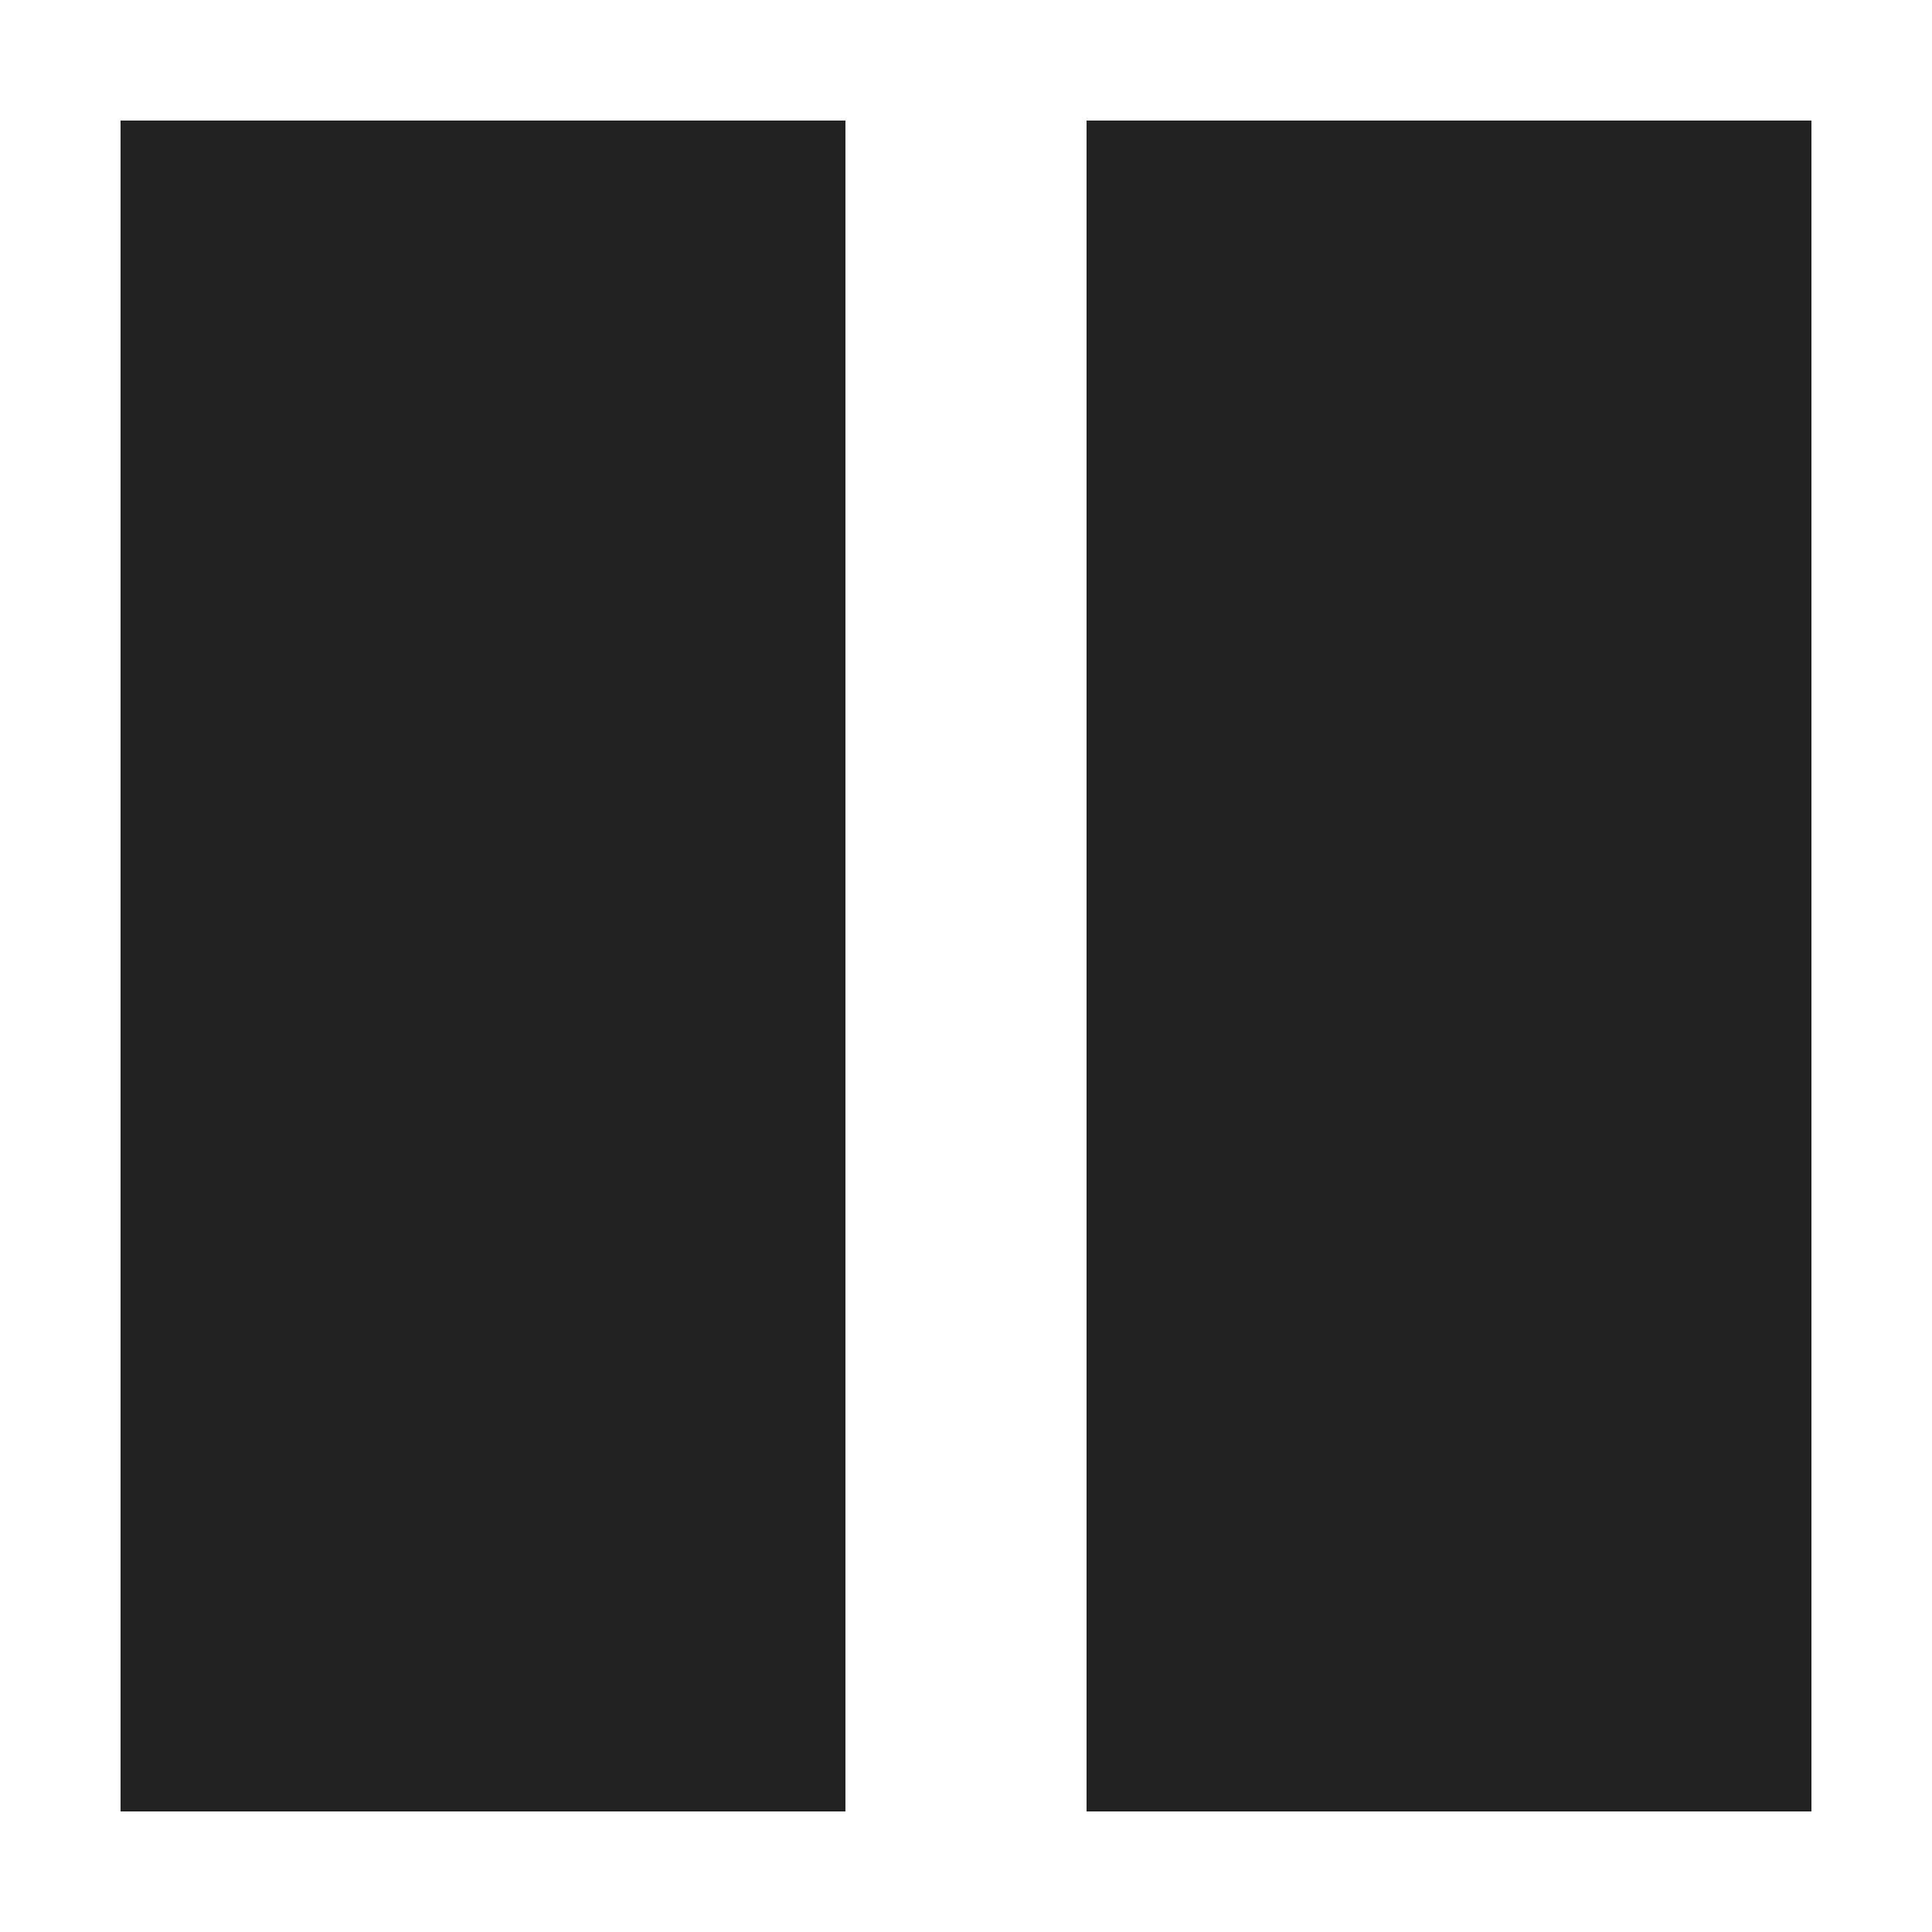
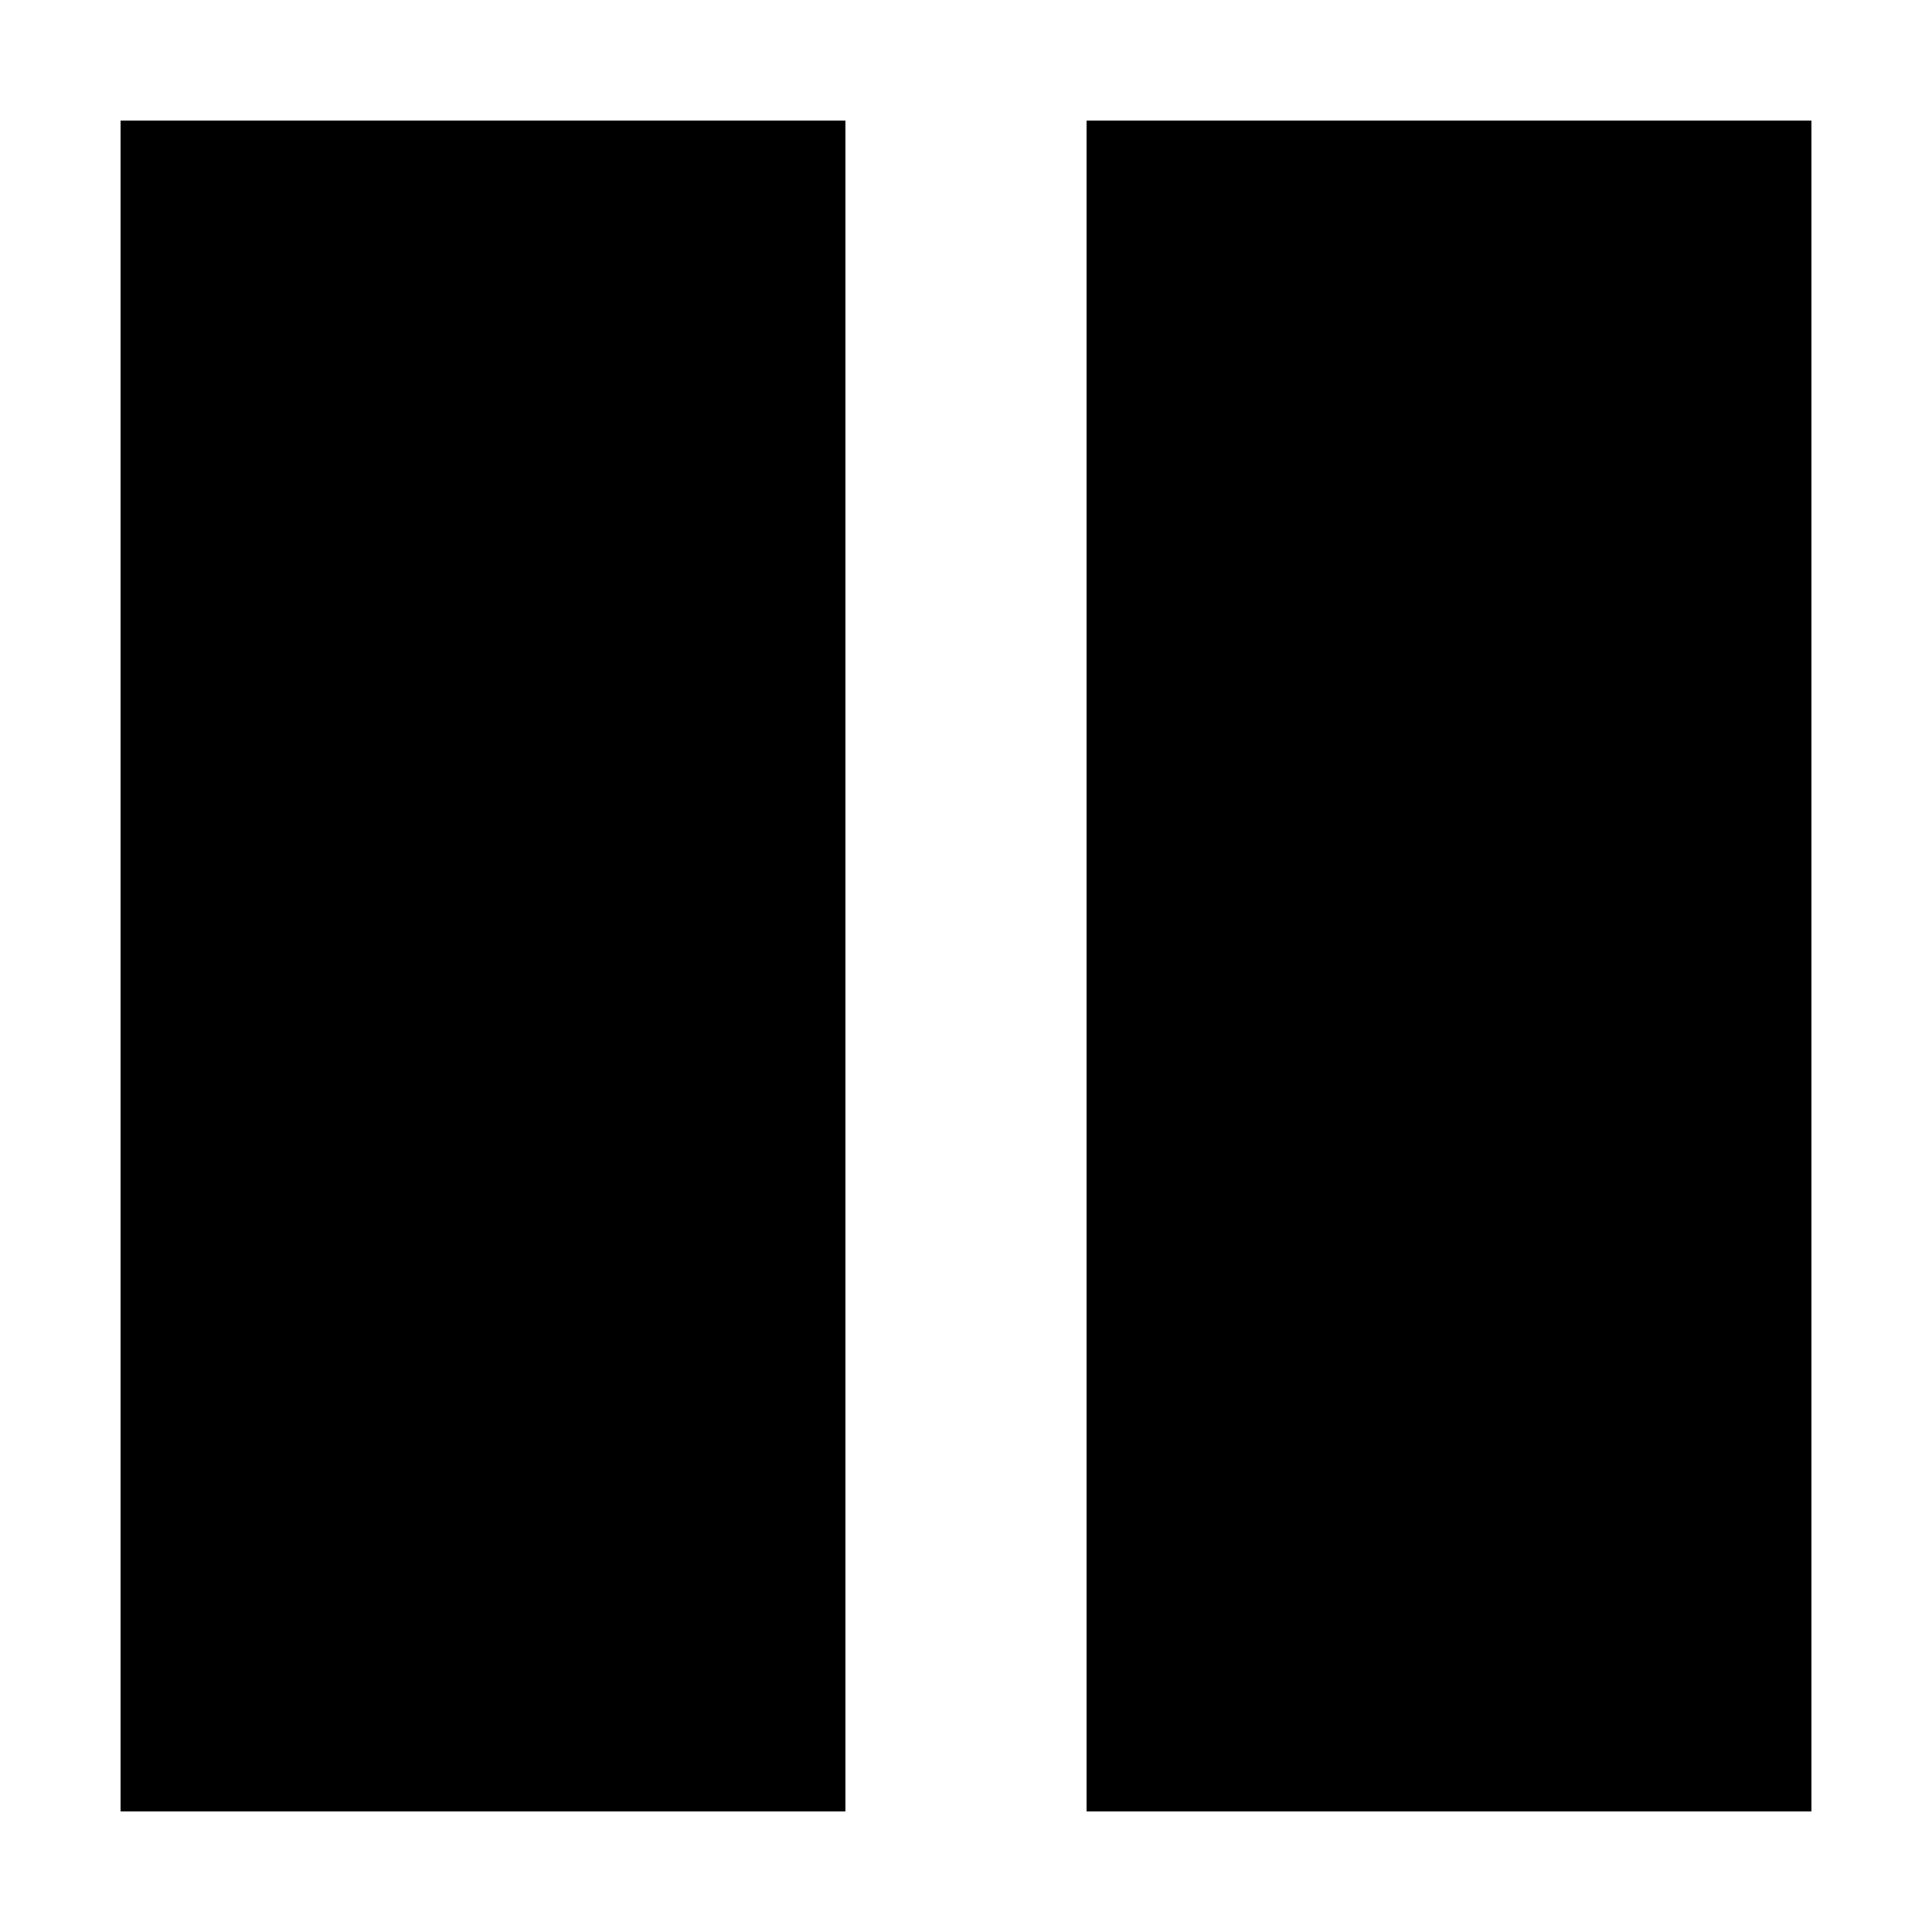
<svg xmlns="http://www.w3.org/2000/svg" xmlns:xlink="http://www.w3.org/1999/xlink" width="16" height="16" id="svg2" version="1.1" shape-rendering="crispEdges">
  <defs id="defs4">
    <linearGradient id="linearGradient5306">
      <stop style="stop-color:#ffffff;stop-opacity:0.099;" offset="0" id="stop5308" />
      <stop style="stop-color:#ffffff;stop-opacity:0;" offset="1" id="stop5310" />
    </linearGradient>
    <linearGradient id="linearGradient5290">
      <stop style="stop-color:#00ffff;stop-opacity:0.098;" offset="0" id="stop5292" />
      <stop id="stop6740" offset="0.5" style="stop-color:#00ff7f;stop-opacity:0.047;" />
      <stop style="stop-color:#00ff00;stop-opacity:0;" offset="1" id="stop5294" />
    </linearGradient>
    <linearGradient id="linearGradient5188">
      <stop style="stop-color:#64b5f6;stop-opacity:0.247;" offset="0" id="stop5198" />
      <stop style="stop-color:#64b5f6;stop-opacity:0;" offset="1" id="stop5192" />
    </linearGradient>
    <linearGradient id="linearGradient3975">
      <stop style="stop-color:#ff5555;stop-opacity:1;" offset="0" id="stop3977" />
    </linearGradient>
    <linearGradient id="linearGradient3969">
      <stop style="stop-color:#87cdde;stop-opacity:1;" offset="0" id="stop3971" />
    </linearGradient>
    <filter id="filter3945" x="0" y="6" width="1.2" style="color-interpolation-filters:sRGB">
      <feDiffuseLighting id="feDiffuseLighting3947" lighting-color="#fdfdfd" surfaceScale="121.495" diffuseConstant="28.448" />
    </filter>
    <filter id="filter3979" style="color-interpolation-filters:sRGB">
      <feFlood flood-opacity="0.2" flood-color="rgb(0,0,0)" result="flood" id="feFlood3981" />
      <feComposite in="flood" in2="SourceGraphic" operator="in" result="composite1" id="feComposite3983" />
      <feGaussianBlur stdDeviation="6" result="blur" id="feGaussianBlur3985" />
      <feOffset dx="0" dy="6" result="offset" id="feOffset3987" />
      <feComposite in="SourceGraphic" in2="offset" operator="over" result="fbSourceGraphic" id="feComposite3989" />
      <feColorMatrix result="fbSourceGraphicAlpha" in="fbSourceGraphic" values="0 0 0 -1 0 0 0 0 -1 0 0 0 0 -1 0 0 0 0 1 0" id="feColorMatrix3991" />
      <feFlood id="feFlood3993" flood-opacity="0.2" flood-color="rgb(0,0,0)" result="flood" in="fbSourceGraphic" />
      <feComposite id="feComposite3995" in2="fbSourceGraphic" in="flood" operator="in" result="composite1" />
      <feGaussianBlur id="feGaussianBlur3997" stdDeviation="6" result="blur" />
      <feOffset id="feOffset3999" dx="0" dy="6" result="offset" />
      <feComposite id="feComposite4001" in2="offset" in="fbSourceGraphic" operator="over" result="composite2" />
    </filter>
    <filter style="color-interpolation-filters:sRGB" id="filter3876">
      <feFlood flood-opacity="0.2" flood-color="rgb(0,0,0)" result="flood" id="feFlood3878" />
      <feComposite in="flood" in2="SourceGraphic" operator="in" result="composite1" id="feComposite3880" />
      <feGaussianBlur stdDeviation="6" result="blur" id="feGaussianBlur3882" />
      <feOffset dx="0" dy="6" result="offset" id="feOffset3884" />
      <feComposite in="SourceGraphic" in2="offset" operator="over" result="fbSourceGraphic" id="feComposite3886" />
      <feColorMatrix result="fbSourceGraphicAlpha" in="fbSourceGraphic" values="0 0 0 -1 0 0 0 0 -1 0 0 0 0 -1 0 0 0 0 1 0" id="feColorMatrix3888" />
      <feFlood id="feFlood3890" flood-opacity="0.397" flood-color="rgb(0,0,0)" result="flood" in="fbSourceGraphic" />
      <feComposite id="feComposite3892" in2="fbSourceGraphic" in="flood" operator="in" result="composite1" />
      <feGaussianBlur id="feGaussianBlur3894" stdDeviation="19.2" result="blur" />
      <feOffset id="feOffset3896" dx="0" dy="6" result="offset" />
      <feComposite id="feComposite3898" in2="offset" in="fbSourceGraphic" operator="over" result="fbSourceGraphic" />
      <feColorMatrix result="fbSourceGraphicAlpha" in="fbSourceGraphic" values="0 0 0 -1 0 0 0 0 -1 0 0 0 0 -1 0 0 0 0 1 0" id="feColorMatrix3900" />
      <feFlood id="feFlood3902" flood-opacity="0.8" flood-color="rgb(0,0,0)" result="flood" in="fbSourceGraphic" />
      <feComposite id="feComposite3904" in2="fbSourceGraphic" in="flood" operator="in" result="composite1" />
      <feGaussianBlur id="feGaussianBlur3906" stdDeviation="19.2" result="blur" />
      <feOffset id="feOffset3908" dx="0" dy="6" result="offset" />
      <feComposite id="feComposite3910" in2="offset" in="fbSourceGraphic" operator="over" result="fbSourceGraphic" />
      <feColorMatrix result="fbSourceGraphicAlpha" in="fbSourceGraphic" values="0 0 0 -1 0 0 0 0 -1 0 0 0 0 -1 0 0 0 0 1 0" id="feColorMatrix3912" />
      <feFlood id="feFlood3914" flood-opacity="0.8" flood-color="rgb(0,0,0)" result="flood" in="fbSourceGraphic" />
      <feComposite id="feComposite3916" in2="fbSourceGraphic" in="flood" operator="in" result="composite1" />
      <feGaussianBlur id="feGaussianBlur3918" stdDeviation="26.1" result="blur" />
      <feOffset id="feOffset3920" dx="0" dy="6" result="offset" />
      <feComposite id="feComposite3922" in2="offset" in="fbSourceGraphic" operator="over" result="fbSourceGraphic" />
      <feColorMatrix result="fbSourceGraphicAlpha" in="fbSourceGraphic" values="0 0 0 -1 0 0 0 0 -1 0 0 0 0 -1 0 0 0 0 1 0" id="feColorMatrix3924" />
      <feFlood id="feFlood3926" flood-opacity="0.8" flood-color="rgb(0,0,0)" result="flood" in="fbSourceGraphic" />
      <feComposite id="feComposite3928" in2="fbSourceGraphic" in="flood" operator="in" result="composite1" />
      <feGaussianBlur id="feGaussianBlur3930" stdDeviation="35.7" result="blur" />
      <feOffset id="feOffset3932" dx="0" dy="6" result="offset" />
      <feComposite id="feComposite3934" in2="offset" in="fbSourceGraphic" operator="over" result="fbSourceGraphic" />
      <feColorMatrix result="fbSourceGraphicAlpha" in="fbSourceGraphic" values="0 0 0 -1 0 0 0 0 -1 0 0 0 0 -1 0 0 0 0 1 0" id="feColorMatrix3936" />
      <feFlood id="feFlood3938" flood-opacity="0.8" flood-color="rgb(0,0,0)" result="flood" in="fbSourceGraphic" />
      <feComposite id="feComposite3940" in2="fbSourceGraphic" in="flood" operator="in" result="composite1" />
      <feGaussianBlur id="feGaussianBlur3942" stdDeviation="6" result="blur" />
      <feOffset id="feOffset3944" dx="0" dy="6" result="offset" />
      <feComposite id="feComposite3946" in2="offset" in="fbSourceGraphic" operator="over" result="fbSourceGraphic" />
      <feColorMatrix result="fbSourceGraphicAlpha" in="fbSourceGraphic" values="0 0 0 -1 0 0 0 0 -1 0 0 0 0 -1 0 0 0 0 1 0" id="feColorMatrix3948" />
      <feFlood id="feFlood3950" flood-opacity="0.8" flood-color="rgb(0,0,0)" result="flood" in="fbSourceGraphic" />
      <feComposite id="feComposite3952" in2="fbSourceGraphic" in="flood" operator="in" result="composite1" />
      <feGaussianBlur id="feGaussianBlur3954" stdDeviation="21.7" result="blur" />
      <feOffset id="feOffset3956" dx="0" dy="6" result="offset" />
      <feComposite id="feComposite3958" in2="offset" in="fbSourceGraphic" operator="over" result="fbSourceGraphic" />
      <feColorMatrix result="fbSourceGraphicAlpha" in="fbSourceGraphic" values="0 0 0 -1 0 0 0 0 -1 0 0 0 0 -1 0 0 0 0 1 0" id="feColorMatrix3960" />
      <feFlood id="feFlood3962" flood-opacity="0.8" flood-color="rgb(0,0,0)" result="flood" in="fbSourceGraphic" />
      <feComposite id="feComposite3964" in2="fbSourceGraphic" in="flood" operator="in" result="composite1" />
      <feGaussianBlur id="feGaussianBlur3966" stdDeviation="21.7" result="blur" />
      <feOffset id="feOffset3968" dx="0" dy="1.9" result="offset" />
      <feComposite id="feComposite3970" in2="offset" in="fbSourceGraphic" operator="over" result="fbSourceGraphic" />
      <feColorMatrix result="fbSourceGraphicAlpha" in="fbSourceGraphic" values="0 0 0 -1 0 0 0 0 -1 0 0 0 0 -1 0 0 0 0 1 0" id="feColorMatrix3972" />
      <feFlood id="feFlood3974" flood-opacity="0.8" flood-color="rgb(0,0,0)" result="flood" in="fbSourceGraphic" />
      <feComposite id="feComposite3976" in2="fbSourceGraphic" in="flood" operator="in" result="composite1" />
      <feGaussianBlur id="feGaussianBlur3978" stdDeviation="21.7" result="blur" />
      <feOffset id="feOffset3980" dx="3.6" dy="1.9" result="offset" />
      <feComposite id="feComposite3982" in2="offset" in="fbSourceGraphic" operator="over" result="fbSourceGraphic" />
      <feColorMatrix result="fbSourceGraphicAlpha" in="fbSourceGraphic" values="0 0 0 -1 0 0 0 0 -1 0 0 0 0 -1 0 0 0 0 1 0" id="feColorMatrix3984" />
      <feFlood id="feFlood3986" flood-opacity="0.8" flood-color="rgb(0,0,0)" result="flood" in="fbSourceGraphic" />
      <feComposite id="feComposite3988" in2="fbSourceGraphic" in="flood" operator="in" result="composite1" />
      <feGaussianBlur id="feGaussianBlur3990" stdDeviation="21.7" result="blur" />
      <feOffset id="feOffset3992" dx="9.6" dy="1.9" result="offset" />
      <feComposite id="feComposite3994" in2="offset" in="fbSourceGraphic" operator="over" result="fbSourceGraphic" />
      <feColorMatrix result="fbSourceGraphicAlpha" in="fbSourceGraphic" values="0 0 0 -1 0 0 0 0 -1 0 0 0 0 -1 0 0 0 0 1 0" id="feColorMatrix3996" />
      <feFlood id="feFlood3998" flood-opacity="0.8" flood-color="rgb(0,0,0)" result="flood" in="fbSourceGraphic" />
      <feComposite id="feComposite4000" in2="fbSourceGraphic" in="flood" operator="in" result="composite1" />
      <feGaussianBlur id="feGaussianBlur4002" stdDeviation="21.7" result="blur" />
      <feOffset id="feOffset4004" dx="1.2" dy="1.9" result="offset" />
      <feComposite id="feComposite4006" in2="offset" in="fbSourceGraphic" operator="over" result="fbSourceGraphic" />
      <feColorMatrix result="fbSourceGraphicAlpha" in="fbSourceGraphic" values="0 0 0 -1 0 0 0 0 -1 0 0 0 0 -1 0 0 0 0 1 0" id="feColorMatrix4008" />
      <feFlood id="feFlood4010" flood-opacity="0.8" flood-color="rgb(0,0,0)" result="flood" in="fbSourceGraphic" />
      <feComposite id="feComposite4012" in2="fbSourceGraphic" in="flood" operator="in" result="composite1" />
      <feGaussianBlur id="feGaussianBlur4014" stdDeviation="21.7" result="blur" />
      <feOffset id="feOffset4016" dx="-1.4" dy="1.9" result="offset" />
      <feComposite id="feComposite4018" in2="offset" in="fbSourceGraphic" operator="over" result="fbSourceGraphic" />
      <feColorMatrix result="fbSourceGraphicAlpha" in="fbSourceGraphic" values="0 0 0 -1 0 0 0 0 -1 0 0 0 0 -1 0 0 0 0 1 0" id="feColorMatrix4020" />
      <feFlood id="feFlood4022" flood-opacity="0.8" flood-color="rgb(0,0,0)" result="flood" in="fbSourceGraphic" />
      <feComposite id="feComposite4024" in2="fbSourceGraphic" in="flood" operator="in" result="composite1" />
      <feGaussianBlur id="feGaussianBlur4026" stdDeviation="21.7" result="blur" />
      <feOffset id="feOffset4028" dx="0.3" dy="1.9" result="offset" />
      <feComposite id="feComposite4030" in2="offset" in="fbSourceGraphic" operator="over" result="fbSourceGraphic" />
      <feColorMatrix result="fbSourceGraphicAlpha" in="fbSourceGraphic" values="0 0 0 -1 0 0 0 0 -1 0 0 0 0 -1 0 0 0 0 1 0" id="feColorMatrix4032" />
      <feFlood id="feFlood4034" flood-opacity="0.8" flood-color="rgb(0,0,0)" result="flood" in="fbSourceGraphic" />
      <feComposite id="feComposite4036" in2="fbSourceGraphic" in="flood" operator="in" result="composite1" />
      <feGaussianBlur id="feGaussianBlur4038" stdDeviation="21.7" result="blur" />
      <feOffset id="feOffset4040" dx="-8.04912e-16" dy="1.9" result="offset" />
      <feComposite id="feComposite4042" in2="offset" in="fbSourceGraphic" operator="over" result="fbSourceGraphic" />
      <feColorMatrix result="fbSourceGraphicAlpha" in="fbSourceGraphic" values="0 0 0 -1 0 0 0 0 -1 0 0 0 0 -1 0 0 0 0 1 0" id="feColorMatrix4044" />
      <feFlood id="feFlood4046" flood-opacity="0.8" flood-color="rgb(0,0,0)" result="flood" in="fbSourceGraphic" />
      <feComposite id="feComposite4048" in2="fbSourceGraphic" in="flood" operator="in" result="composite1" />
      <feGaussianBlur id="feGaussianBlur4050" stdDeviation="21.7" result="blur" />
      <feOffset id="feOffset4052" dx="-8.04912e-16" dy="3.6" result="offset" />
      <feComposite id="feComposite4054" in2="offset" in="fbSourceGraphic" operator="over" result="fbSourceGraphic" />
      <feColorMatrix result="fbSourceGraphicAlpha" in="fbSourceGraphic" values="0 0 0 -1 0 0 0 0 -1 0 0 0 0 -1 0 0 0 0 1 0" id="feColorMatrix4056" />
      <feFlood id="feFlood4058" flood-opacity="0.8" flood-color="rgb(0,0,0)" result="flood" in="fbSourceGraphic" />
      <feComposite id="feComposite4060" in2="fbSourceGraphic" in="flood" operator="in" result="composite1" />
      <feGaussianBlur id="feGaussianBlur4062" stdDeviation="6" result="blur" />
      <feOffset id="feOffset4064" dx="-8.04912e-16" dy="3.6" result="offset" />
      <feComposite id="feComposite4066" in2="offset" in="fbSourceGraphic" operator="over" result="fbSourceGraphic" />
      <feColorMatrix result="fbSourceGraphicAlpha" in="fbSourceGraphic" values="0 0 0 -1 0 0 0 0 -1 0 0 0 0 -1 0 0 0 0 1 0" id="feColorMatrix4080" />
      <feFlood id="feFlood4082" flood-opacity="0.8" flood-color="rgb(0,0,0)" result="flood" in="fbSourceGraphic" />
      <feComposite id="feComposite4084" in2="fbSourceGraphic" in="flood" operator="in" result="composite1" />
      <feGaussianBlur id="feGaussianBlur4086" stdDeviation="6" result="blur" />
      <feOffset id="feOffset4088" dx="-8.04912e-16" dy="3.6" result="offset" />
      <feComposite id="feComposite4090" in2="offset" in="fbSourceGraphic" operator="over" result="fbSourceGraphic" />
      <feColorMatrix result="fbSourceGraphicAlpha" in="fbSourceGraphic" values="0 0 0 -1 0 0 0 0 -1 0 0 0 0 -1 0 0 0 0 1 0" id="feColorMatrix4092" />
      <feFlood id="feFlood4094" flood-opacity="0.8" flood-color="rgb(0,0,0)" result="flood" in="fbSourceGraphic" />
      <feComposite id="feComposite4096" in2="fbSourceGraphic" in="flood" operator="in" result="composite1" />
      <feGaussianBlur id="feGaussianBlur4098" stdDeviation="6" result="blur" />
      <feOffset id="feOffset4100" dx="-8.04912e-16" dy="7.7" result="offset" />
      <feComposite id="feComposite4102" in2="offset" in="fbSourceGraphic" operator="over" result="fbSourceGraphic" />
      <feColorMatrix result="fbSourceGraphicAlpha" in="fbSourceGraphic" values="0 0 0 -1 0 0 0 0 -1 0 0 0 0 -1 0 0 0 0 1 0" id="feColorMatrix4104" />
      <feFlood id="feFlood4106" flood-opacity="0.8" flood-color="rgb(0,0,0)" result="flood" in="fbSourceGraphic" />
      <feComposite id="feComposite4108" in2="fbSourceGraphic" in="flood" operator="in" result="composite1" />
      <feGaussianBlur id="feGaussianBlur4110" stdDeviation="6" result="blur" />
      <feOffset id="feOffset4112" dx="-8.04912e-16" dy="11.6" result="offset" />
      <feComposite id="feComposite4114" in2="offset" in="fbSourceGraphic" operator="over" result="fbSourceGraphic" />
      <feColorMatrix result="fbSourceGraphicAlpha" in="fbSourceGraphic" values="0 0 0 -1 0 0 0 0 -1 0 0 0 0 -1 0 0 0 0 1 0" id="feColorMatrix4116" />
      <feFlood id="feFlood4118" flood-opacity="0.5" flood-color="rgb(0,0,0)" result="flood" in="fbSourceGraphic" />
      <feComposite id="feComposite4120" in2="fbSourceGraphic" in="flood" operator="in" result="composite1" />
      <feGaussianBlur id="feGaussianBlur4122" stdDeviation="6" result="blur" />
      <feOffset id="feOffset4124" dx="-8.04912e-16" dy="11.6" result="offset" />
      <feComposite id="feComposite4126" in2="offset" in="fbSourceGraphic" operator="over" result="fbSourceGraphic" />
      <feColorMatrix result="fbSourceGraphicAlpha" in="fbSourceGraphic" values="0 0 0 -1 0 0 0 0 -1 0 0 0 0 -1 0 0 0 0 1 0" id="feColorMatrix4128" />
      <feFlood id="feFlood4130" flood-opacity="0.3" flood-color="rgb(0,0,0)" result="flood" in="fbSourceGraphic" />
      <feComposite id="feComposite4132" in2="fbSourceGraphic" in="flood" operator="in" result="composite1" />
      <feGaussianBlur id="feGaussianBlur4134" stdDeviation="6" result="blur" />
      <feOffset id="feOffset4136" dx="-8.04912e-16" dy="11.6" result="offset" />
      <feComposite id="feComposite4138" in2="offset" in="fbSourceGraphic" operator="over" result="fbSourceGraphic" />
      <feColorMatrix result="fbSourceGraphicAlpha" in="fbSourceGraphic" values="0 0 0 -1 0 0 0 0 -1 0 0 0 0 -1 0 0 0 0 1 0" id="feColorMatrix4140" />
      <feFlood id="feFlood4142" flood-opacity="0.2" flood-color="rgb(0,0,0)" result="flood" in="fbSourceGraphic" />
      <feComposite id="feComposite4144" in2="fbSourceGraphic" in="flood" operator="in" result="composite1" />
      <feGaussianBlur id="feGaussianBlur4146" stdDeviation="6" result="blur" />
      <feOffset id="feOffset4148" dx="-8.04912e-16" dy="11.6" result="offset" />
      <feComposite id="feComposite4150" in2="offset" in="fbSourceGraphic" operator="over" result="fbSourceGraphic" />
      <feColorMatrix result="fbSourceGraphicAlpha" in="fbSourceGraphic" values="0 0 0 -1 0 0 0 0 -1 0 0 0 0 -1 0 0 0 0 1 0" id="feColorMatrix4152" />
      <feFlood id="feFlood4154" flood-opacity="0.2" flood-color="rgb(0,0,0)" result="flood" in="fbSourceGraphic" />
      <feComposite id="feComposite4156" in2="fbSourceGraphic" in="flood" operator="in" result="composite1" />
      <feGaussianBlur id="feGaussianBlur4158" stdDeviation="6" result="blur" />
      <feOffset id="feOffset4160" dx="-8.04912e-16" dy="11.6" result="offset" />
      <feComposite id="feComposite4162" in2="offset" in="fbSourceGraphic" operator="over" result="fbSourceGraphic" />
      <feColorMatrix result="fbSourceGraphicAlpha" in="fbSourceGraphic" values="0 0 0 -1 0 0 0 0 -1 0 0 0 0 -1 0 0 0 0 1 0" id="feColorMatrix4164" />
      <feFlood id="feFlood4166" flood-opacity="0.2" flood-color="rgb(0,0,0)" result="flood" in="fbSourceGraphic" />
      <feComposite id="feComposite4168" in2="fbSourceGraphic" in="flood" operator="in" result="composite1" />
      <feGaussianBlur id="feGaussianBlur4170" stdDeviation="6" result="blur" />
      <feOffset id="feOffset4172" dx="-8.04912e-16" dy="6" result="offset" />
      <feComposite id="feComposite4174" in2="offset" in="fbSourceGraphic" operator="over" result="composite2" />
    </filter>
    <filter id="filter4522" style="color-interpolation-filters:sRGB">
      <feGaussianBlur stdDeviation="3" id="feGaussianBlur4524" />
      <feColorMatrix result="fbSourceGraphic" values="1 0 0 0 0 0 1 0 0 0 0 0 1 0 0 0 0 0 6 -2.5 " id="feColorMatrix4526" />
    </filter>
    <filter id="filter4576" style="color-interpolation-filters:sRGB">
      <feGaussianBlur stdDeviation="3" id="feGaussianBlur4578" />
      <feColorMatrix result="fbSourceGraphic" values="1 0 0 0 0 0 1 0 0 0 0 0 1 0 0 0 0 0 6 -2.5 " id="feColorMatrix4580" />
    </filter>
    <filter id="filter4576-0" style="color-interpolation-filters:sRGB">
      <feGaussianBlur stdDeviation="3" id="feGaussianBlur4578-8" />
      <feColorMatrix result="fbSourceGraphic" values="1 0 0 0 0 0 1 0 0 0 0 0 1 0 0 0 0 0 6 -2.5 " id="feColorMatrix4580-0" />
    </filter>
    <filter id="filter4576-0-0" style="color-interpolation-filters:sRGB">
      <feGaussianBlur stdDeviation="3" id="feGaussianBlur4578-8-5" />
      <feColorMatrix result="fbSourceGraphic" values="1 0 0 0 0 0 1 0 0 0 0 0 1 0 0 0 0 0 6 -2.5 " id="feColorMatrix4580-0-2" />
    </filter>
    <filter id="filter4576-0-0-4" style="color-interpolation-filters:sRGB">
      <feGaussianBlur stdDeviation="3" id="feGaussianBlur4578-8-5-2" />
      <feColorMatrix result="fbSourceGraphic" values="1 0 0 0 0 0 1 0 0 0 0 0 1 0 0 0 0 0 6 -2.5 " id="feColorMatrix4580-0-2-7" />
    </filter>
    <radialGradient xlink:href="#linearGradient5306" id="radialGradient5296" cx="9" cy="1032.112" fx="9" fy="1032.112" r="10.125" gradientUnits="userSpaceOnUse" gradientTransform="matrix(1.944444,0,0,1.944447,-13.5625,-977.5881)" />
    <linearGradient xlink:href="#linearGradient5306" id="linearGradient5312" x1="-15.75" y1="1029.3" x2="23.625" y2="1029.3" gradientUnits="userSpaceOnUse" />
    <linearGradient id="linearGradient3783-1">
      <stop id="stop3785-2" offset="0" style="stop-color:#1e94d3;stop-opacity:1;" />
      <stop style="stop-color:#1e94d3;stop-opacity:1;" offset="1" id="stop3803-6" />
    </linearGradient>
    <linearGradient gradientUnits="userSpaceOnUse" y2="50" x2="30" y1="90" x1="-10" id="linearGradient3827-7" xlink:href="#linearGradient3783-1" />
    <linearGradient gradientUnits="userSpaceOnUse" y2="50" x2="30" y1="90" x1="-10" id="linearGradient3827" xlink:href="#linearGradient3783" />
    <linearGradient id="linearGradient3783">
      <stop id="stop3785" offset="0" style="stop-color:#1e94d3;stop-opacity:1;" />
      <stop style="stop-color:#1e94d3;stop-opacity:1;" offset="1" id="stop3803" />
    </linearGradient>
    <linearGradient id="linearGradient3821">
      <stop id="stop3823" offset="0" style="stop-color:#37aee2;stop-opacity:1;" />
      <stop id="stop3825" offset="1" style="stop-color:#1e96c8;stop-opacity:1;" />
    </linearGradient>
    <linearGradient id="linearGradient3829">
      <stop style="stop-color:#1f96d4;stop-opacity:1;" offset="0" id="stop3831" />
      <stop style="stop-color:#37aee2;stop-opacity:1;" offset="1" id="stop3833" />
    </linearGradient>
    <linearGradient id="linearGradient3877">
      <stop id="stop3879" offset="0" style="stop-color:#eff7fc;stop-opacity:1;" />
      <stop id="stop3881" offset="1" style="stop-color:#ffffff;stop-opacity:1;" />
    </linearGradient>
    <linearGradient id="linearGradient3689">
      <stop id="stop3691" offset="0" style="stop-color:#f68000;stop-opacity:1;" />
      <stop id="stop3693" offset="1" style="stop-color:#fd9800;stop-opacity:1;" />
    </linearGradient>
    <linearGradient id="linearGradient3675">
      <stop id="stop3677" offset="0" style="stop-color:#ffb900;stop-opacity:1;" />
      <stop id="stop3679" offset="1" style="stop-color:#ffd76b;stop-opacity:1;" />
    </linearGradient>
    <linearGradient y2="463.262" x2="412.23" y1="461.921" x1="-113.893" gradientUnits="userSpaceOnUse" id="linearGradient3840" xlink:href="#linearGradient3675" />
    <linearGradient id="linearGradient3634">
      <stop style="stop-color:#7a8288;stop-opacity:1;" offset="0" id="stop3636" />
      <stop id="stop3638" offset="0.076" style="stop-color:#9fa3a7;stop-opacity:1;" />
      <stop style="stop-color:#7d858b;stop-opacity:1;" offset="1" id="stop3640" />
    </linearGradient>
    <linearGradient y2="12.703" x2="151.346" y1="-0.642" x1="107.209" gradientTransform="matrix(0.2822222,0,0,0.2822222,-0.1398399,-0.01181449)" gradientUnits="userSpaceOnUse" id="linearGradient3838" xlink:href="#linearGradient3634" />
    <linearGradient id="linearGradient3712">
      <stop id="stop3714" offset="0" style="stop-color:#a1abb2;stop-opacity:1;" />
      <stop style="stop-color:#eaeced;stop-opacity:1;" offset="0.148" id="stop3720" />
      <stop id="stop3716" offset="1" style="stop-color:#c6ccd0;stop-opacity:1;" />
    </linearGradient>
    <linearGradient y2="27.389" x2="164.759" y1="12.641" x1="104.886" gradientUnits="userSpaceOnUse" id="linearGradient3836" xlink:href="#linearGradient3712" />
    <linearGradient id="linearGradient3702">
      <stop id="stop3704" offset="0" style="stop-color:#7a8288;stop-opacity:1;" />
      <stop style="stop-color:#9fa3a7;stop-opacity:1;" offset="0.529" id="stop3710" />
      <stop id="stop3706" offset="1" style="stop-color:#7d858b;stop-opacity:1;" />
    </linearGradient>
    <linearGradient y2="268.415" x2="334.031" y1="252.484" x1="18.875" gradientUnits="userSpaceOnUse" id="linearGradient3834" xlink:href="#linearGradient3702" />
    <linearGradient id="linearGradient3626">
      <stop style="stop-color:#a1abb2;stop-opacity:1;" offset="0" id="stop3628" />
      <stop id="stop3630" offset="0.083" style="stop-color:#eaeced;stop-opacity:1;" />
      <stop style="stop-color:#c6ccd0;stop-opacity:1;" offset="1" id="stop3632" />
    </linearGradient>
    <linearGradient y2="290.7" x2="278.432" y1="228.6" x1="44.104" gradientUnits="userSpaceOnUse" id="linearGradient3832" xlink:href="#linearGradient3626" />
    <linearGradient id="linearGradient3646">
      <stop id="stop3648" offset="0" style="stop-color:#f48200;stop-opacity:0;" />
      <stop style="stop-color:#f48200;stop-opacity:0.728;" offset="0.589" id="stop3654" />
      <stop id="stop3658" offset="0.816" style="stop-color:#cc5f00;stop-opacity:1;" />
      <stop id="stop3650" offset="1" style="stop-color:#a43d00;stop-opacity:1;" />
    </linearGradient>
    <linearGradient y2="55.356" x2="261.622" y1="70.105" x1="115.202" gradientUnits="userSpaceOnUse" id="linearGradient3830" xlink:href="#linearGradient3646" />
    <linearGradient id="linearGradient3668">
      <stop style="stop-color:#9b4400;stop-opacity:1;" offset="0" id="stop3670" />
      <stop style="stop-color:#e56300;stop-opacity:1;" offset="1" id="stop3672" />
    </linearGradient>
    <linearGradient y2="108.988" x2="93.522" y1="102.284" x1="64.751" gradientUnits="userSpaceOnUse" id="linearGradient3828" xlink:href="#linearGradient3668" />
    <linearGradient id="linearGradient3649">
      <stop id="stop3651" offset="0" style="stop-color:#e26400;stop-opacity:1;" />
      <stop id="stop3653" offset="1" style="stop-color:#ffb900;stop-opacity:1;" />
    </linearGradient>
    <linearGradient y2="125.316" x2="44.376" y1="100.342" x1="40.775" gradientTransform="matrix(1,0,0,1.020233,0,-1.423461)" gradientUnits="userSpaceOnUse" id="linearGradient3826" xlink:href="#linearGradient3649" />
    <linearGradient id="linearGradient3689-2">
      <stop id="stop3691-2" offset="0" style="stop-color:#f68000;stop-opacity:1;" />
      <stop id="stop3693-3" offset="1" style="stop-color:#fd9800;stop-opacity:1;" />
    </linearGradient>
    <linearGradient id="linearGradient3675-8">
      <stop id="stop3677-4" offset="0" style="stop-color:#ffb900;stop-opacity:1;" />
      <stop id="stop3679-7" offset="1" style="stop-color:#ffd76b;stop-opacity:1;" />
    </linearGradient>
    <linearGradient y2="463.262" x2="412.23" y1="461.921" x1="-113.893" gradientUnits="userSpaceOnUse" id="linearGradient3840-4" xlink:href="#linearGradient3675-8" />
    <linearGradient id="linearGradient3634-7">
      <stop style="stop-color:#7a8288;stop-opacity:1;" offset="0" id="stop3636-4" />
      <stop id="stop3638-6" offset="0.076" style="stop-color:#9fa3a7;stop-opacity:1;" />
      <stop style="stop-color:#7d858b;stop-opacity:1;" offset="1" id="stop3640-9" />
    </linearGradient>
    <linearGradient y2="12.703" x2="151.346" y1="-0.642" x1="107.209" gradientTransform="matrix(0.2822222,0,0,0.2822222,-0.1398399,-0.01181449)" gradientUnits="userSpaceOnUse" id="linearGradient3838-1" xlink:href="#linearGradient3634-7" />
    <linearGradient id="linearGradient3712-7">
      <stop id="stop3714-7" offset="0" style="stop-color:#a1abb2;stop-opacity:1;" />
      <stop style="stop-color:#eaeced;stop-opacity:1;" offset="0.148" id="stop3720-2" />
      <stop id="stop3716-3" offset="1" style="stop-color:#c6ccd0;stop-opacity:1;" />
    </linearGradient>
    <linearGradient y2="27.389" x2="164.759" y1="12.641" x1="104.886" gradientUnits="userSpaceOnUse" id="linearGradient3836-7" xlink:href="#linearGradient3712-7" />
    <linearGradient id="linearGradient3702-3">
      <stop id="stop3704-5" offset="0" style="stop-color:#7a8288;stop-opacity:1;" />
      <stop style="stop-color:#9fa3a7;stop-opacity:1;" offset="0.529" id="stop3710-4" />
      <stop id="stop3706-4" offset="1" style="stop-color:#7d858b;stop-opacity:1;" />
    </linearGradient>
    <linearGradient y2="268.415" x2="334.031" y1="252.484" x1="18.875" gradientUnits="userSpaceOnUse" id="linearGradient3834-9" xlink:href="#linearGradient3702-3" />
    <linearGradient id="linearGradient3626-6">
      <stop style="stop-color:#a1abb2;stop-opacity:1;" offset="0" id="stop3628-0" />
      <stop id="stop3630-5" offset="0.083" style="stop-color:#eaeced;stop-opacity:1;" />
      <stop style="stop-color:#c6ccd0;stop-opacity:1;" offset="1" id="stop3632-7" />
    </linearGradient>
    <linearGradient y2="290.7" x2="278.432" y1="228.6" x1="44.104" gradientUnits="userSpaceOnUse" id="linearGradient3832-3" xlink:href="#linearGradient3626-6" />
    <linearGradient id="linearGradient3646-6">
      <stop id="stop3648-6" offset="0" style="stop-color:#f48200;stop-opacity:0;" />
      <stop style="stop-color:#f48200;stop-opacity:0.728;" offset="0.589" id="stop3654-6" />
      <stop id="stop3658-4" offset="0.816" style="stop-color:#cc5f00;stop-opacity:1;" />
      <stop id="stop3650-0" offset="1" style="stop-color:#a43d00;stop-opacity:1;" />
    </linearGradient>
    <linearGradient y2="55.356" x2="261.622" y1="70.105" x1="115.202" gradientUnits="userSpaceOnUse" id="linearGradient3830-6" xlink:href="#linearGradient3646-6" />
    <linearGradient id="linearGradient3668-5">
      <stop style="stop-color:#9b4400;stop-opacity:1;" offset="0" id="stop3670-3" />
      <stop style="stop-color:#e56300;stop-opacity:1;" offset="1" id="stop3672-2" />
    </linearGradient>
    <linearGradient y2="108.988" x2="93.522" y1="102.284" x1="64.751" gradientUnits="userSpaceOnUse" id="linearGradient3828-1" xlink:href="#linearGradient3668-5" />
    <linearGradient id="linearGradient3649-3">
      <stop id="stop3651-9" offset="0" style="stop-color:#e26400;stop-opacity:1;" />
      <stop id="stop3653-7" offset="1" style="stop-color:#ffb900;stop-opacity:1;" />
    </linearGradient>
    <linearGradient y2="125.316" x2="44.376" y1="100.342" x1="40.775" gradientTransform="matrix(1,0,0,1.020233,0,-1.423461)" gradientUnits="userSpaceOnUse" id="linearGradient3826-1" xlink:href="#linearGradient3649-3" />
    <linearGradient id="linearGradient2460" y2="44.984" gradientUnits="userSpaceOnUse" x2="19.36" y1="21.031" x1="19.245">
      <stop id="stop3602" style="stop-color:#fafafa;stop-opacity:1;" offset="0" />
      <stop id="stop3604" style="stop-color:#f0f0f0;stop-opacity:1;" offset="1" />
    </linearGradient>
    <linearGradient xlink:href="#linearGradient2460" id="linearGradient3157" gradientUnits="userSpaceOnUse" gradientTransform="matrix(12.10256,0,0,12.10256,-34.46825,-46.18711)" x1="18.93" y1="6.295" x2="19.36" y2="36.644" />
    <linearGradient id="linearGradient5479-2">
      <stop id="stop5481-7" offset="0" style="stop-color:#be5300;stop-opacity:1;" />
      <stop style="stop-color:#f07300;stop-opacity:1" offset="0.763" id="stop5483-4" />
      <stop id="stop5485-2" offset="1" style="stop-color:#e67700;stop-opacity:1;" />
    </linearGradient>
    <linearGradient y2="134.644" x2="128.507" y1="101.118" x1="4.11" gradientTransform="matrix(1.235159,0,0,1.235159,262.2571,326.9873)" gradientUnits="userSpaceOnUse" id="linearGradient3900" xlink:href="#linearGradient5479-2" />
    <linearGradient id="linearGradient5479-6">
      <stop style="stop-color:#be5300;stop-opacity:1;" offset="0" id="stop5481-6" />
      <stop id="stop5483-0" offset="0.763" style="stop-color:#f07300;stop-opacity:1" />
      <stop style="stop-color:#e67700;stop-opacity:1;" offset="1" id="stop5485-5" />
    </linearGradient>
    <linearGradient xlink:href="#linearGradient5479-6" id="linearGradient5467-1" gradientUnits="userSpaceOnUse" gradientTransform="matrix(1.235159,0,0,1.235159,262.2571,326.9873)" x1="4.11" y1="101.118" x2="128.507" y2="134.644" />
    <linearGradient id="linearGradient5447">
      <stop id="stop5451" offset="0" style="stop-color:#e66e00;stop-opacity:1;" />
      <stop style="stop-color:#e67700;stop-opacity:1;" offset="1" id="stop5453" />
    </linearGradient>
    <linearGradient id="linearGradient5479">
      <stop style="stop-color:#be5300;stop-opacity:1;" offset="0" id="stop5481" />
      <stop id="stop5483" offset="0.763" style="stop-color:#f07300;stop-opacity:1" />
      <stop style="stop-color:#e67700;stop-opacity:1;" offset="1" id="stop5485" />
    </linearGradient>
    <linearGradient xlink:href="#linearGradient5479" id="linearGradient5467" gradientUnits="userSpaceOnUse" gradientTransform="matrix(1.235159,0,0,1.235159,262.2571,326.9873)" x1="4.11" y1="101.118" x2="128.507" y2="134.644" />
    <linearGradient gradientTransform="matrix(1.005865,0,0,0.994169,100,0)" gradientUnits="userSpaceOnUse" id="linearGradient3416" y2="7.017" x2="45.448" y1="92.54" x1="45.448">
      <stop offset="0" style="stop-color:#000000;stop-opacity:1" id="stop3418" />
      <stop offset="1" style="stop-color:#000000;stop-opacity:0.588" id="stop3420" />
    </linearGradient>
    <linearGradient xlink:href="#ButtonShadow-0-1-1-5" id="linearGradient5342" gradientUnits="userSpaceOnUse" gradientTransform="matrix(1.007415,0,0,1.007415,-810.4888,593.1369)" x1="1012.513" y1="484.417" x2="1006.808" y2="20.626" />
    <linearGradient gradientTransform="matrix(1.005865,0,0,0.994169,100,0)" gradientUnits="userSpaceOnUse" id="linearGradient3409" y2="7.017" x2="45.448" y1="92.54" x1="45.448">
      <stop offset="0" style="stop-color:#000000;stop-opacity:1" id="stop3411" />
      <stop offset="1" style="stop-color:#000000;stop-opacity:0.588" id="stop3413" />
    </linearGradient>
    <linearGradient gradientTransform="matrix(1.005865,0,0,0.994169,100,0)" gradientUnits="userSpaceOnUse" id="linearGradient3402" y2="7.017" x2="45.448" y1="92.54" x1="45.448">
      <stop offset="0" style="stop-color:#000000;stop-opacity:1" id="stop3404" />
      <stop offset="1" style="stop-color:#000000;stop-opacity:0.588" id="stop3406" />
    </linearGradient>
    <linearGradient gradientTransform="matrix(1.005865,0,0,0.994169,100,0)" gradientUnits="userSpaceOnUse" id="linearGradient3395" y2="7.017" x2="45.448" y1="92.54" x1="45.448">
      <stop offset="0" style="stop-color:#000000;stop-opacity:1" id="stop3397" />
      <stop offset="1" style="stop-color:#000000;stop-opacity:0.588" id="stop3399" />
    </linearGradient>
    <linearGradient gradientTransform="matrix(1.005865,0,0,0.994169,100,0)" gradientUnits="userSpaceOnUse" id="ButtonShadow-0-1-1-5" y2="7.017" x2="45.448" y1="92.54" x1="45.448">
      <stop offset="0" style="stop-color:#000000;stop-opacity:1" id="stop3750-8-9-3-6" />
      <stop offset="1" style="stop-color:#000000;stop-opacity:0.588" id="stop3752-5-6-4-2" />
    </linearGradient>
    <linearGradient id="linearGradient4046">
      <stop offset="0" style="stop-color:#000000;stop-opacity:1;" id="stop4048" />
      <stop offset="1" style="stop-color:#ffffff;stop-opacity:0.2" id="stop4050" />
    </linearGradient>
    <linearGradient id="linearGradient3737">
      <stop offset="0" style="stop-color:#ffffff;stop-opacity:1" id="stop3739" />
      <stop offset="1" style="stop-color:#ffffff;stop-opacity:0" id="stop3741" />
    </linearGradient>
    <linearGradient id="linearGradient4487">
      <stop offset="0" style="stop-color:#000000;stop-opacity:1" id="stop4489" />
      <stop offset="1" style="stop-color:#000000;stop-opacity:0" id="stop4491" />
    </linearGradient>
    <linearGradient y2="251.661" x2="1011.953" y1="476.26" x1="1016.104" gradientTransform="translate(-146.2203,369.0885)" gradientUnits="userSpaceOnUse" id="linearGradient4082" xlink:href="#linearGradient4487" />
    <linearGradient xlink:href="#SVGID_2_" id="linearGradient3803" x1="259.994" y1="44" x2="259.994" y2="464" gradientUnits="userSpaceOnUse" />
    <linearGradient y2="217.459" x2="200.051" y1="185.074" x1="200.051" gradientTransform="matrix(9.257474,0,0,9.257474,-1595.928,-1607.211)" gradientUnits="userSpaceOnUse" id="linearGradient3017" xlink:href="#SVGID_2_" />
    <linearGradient xlink:href="#SVGID_2_" id="linearGradient3021" gradientUnits="userSpaceOnUse" gradientTransform="matrix(13.57763,0,0,13.57763,-2026.162,-2566.71)" x1="200.051" y1="185.074" x2="200.051" y2="217.459" />
    <linearGradient y2="217.459" x2="200.051" y1="185.074" x1="200.051" gradientUnits="userSpaceOnUse" id="SVGID_2_">
      <stop id="stop13" style="stop-color:#61B74A" offset="0" />
      <stop id="stop15" style="stop-color:#449934" offset="1" />
    </linearGradient>
    <radialGradient gradientUnits="userSpaceOnUse" gradientTransform="matrix(1,0,0,1.049991,0,-19.27059)" r="191.619" fy="385.484" fx="558.354" cy="385.484" cx="558.354" id="radialGradient3867" xlink:href="#XMLID_74_-8-1" />
    <linearGradient y2="48.085" x2="78.466" y1="56.301" x1="64.478" gradientUnits="userSpaceOnUse" id="XMLID_74_-8-1">
      <stop id="stop155-3-8" style="stop-color:#ffffff;stop-opacity:1;" offset="0" />
      <stop id="stop157-94-6" style="stop-color:#e6e6e6;stop-opacity:1;" offset="1" />
    </linearGradient>
  </defs>
  <g id="layer2" transform="translate(1.000843,1.0005)">
    <g transform="translate(-4.29e-5)" id="g4" />
-     <path id="rect2314" style="fill:#222222;stroke-width:2;stroke-linecap:square;paint-order:markers stroke fill" d="M -8.4290002e-4,-5.0000002e-4 5.999,-5e-4 v 14 l -6,0 z" />
-     <path id="rect2338" style="fill:#222222;stroke-width:2;stroke-linecap:square;paint-order:markers stroke fill" d="M 7.999,-5.0000002e-4 H 13.999 V 13.999 H 7.999 Z" />
+     <path id="rect2314" style="fill:#000000;stroke-width:2;stroke-linecap:square;paint-order:markers stroke fill" d="M -8.4290002e-4,-5.0000002e-4 5.999,-5e-4 v 14 l -6,0 z" />
+     <path id="rect2338" style="fill:#000000;stroke-width:2;stroke-linecap:square;paint-order:markers stroke fill" d="M 7.999,-5.0000002e-4 H 13.999 V 13.999 H 7.999 Z" />
  </g>
</svg>
